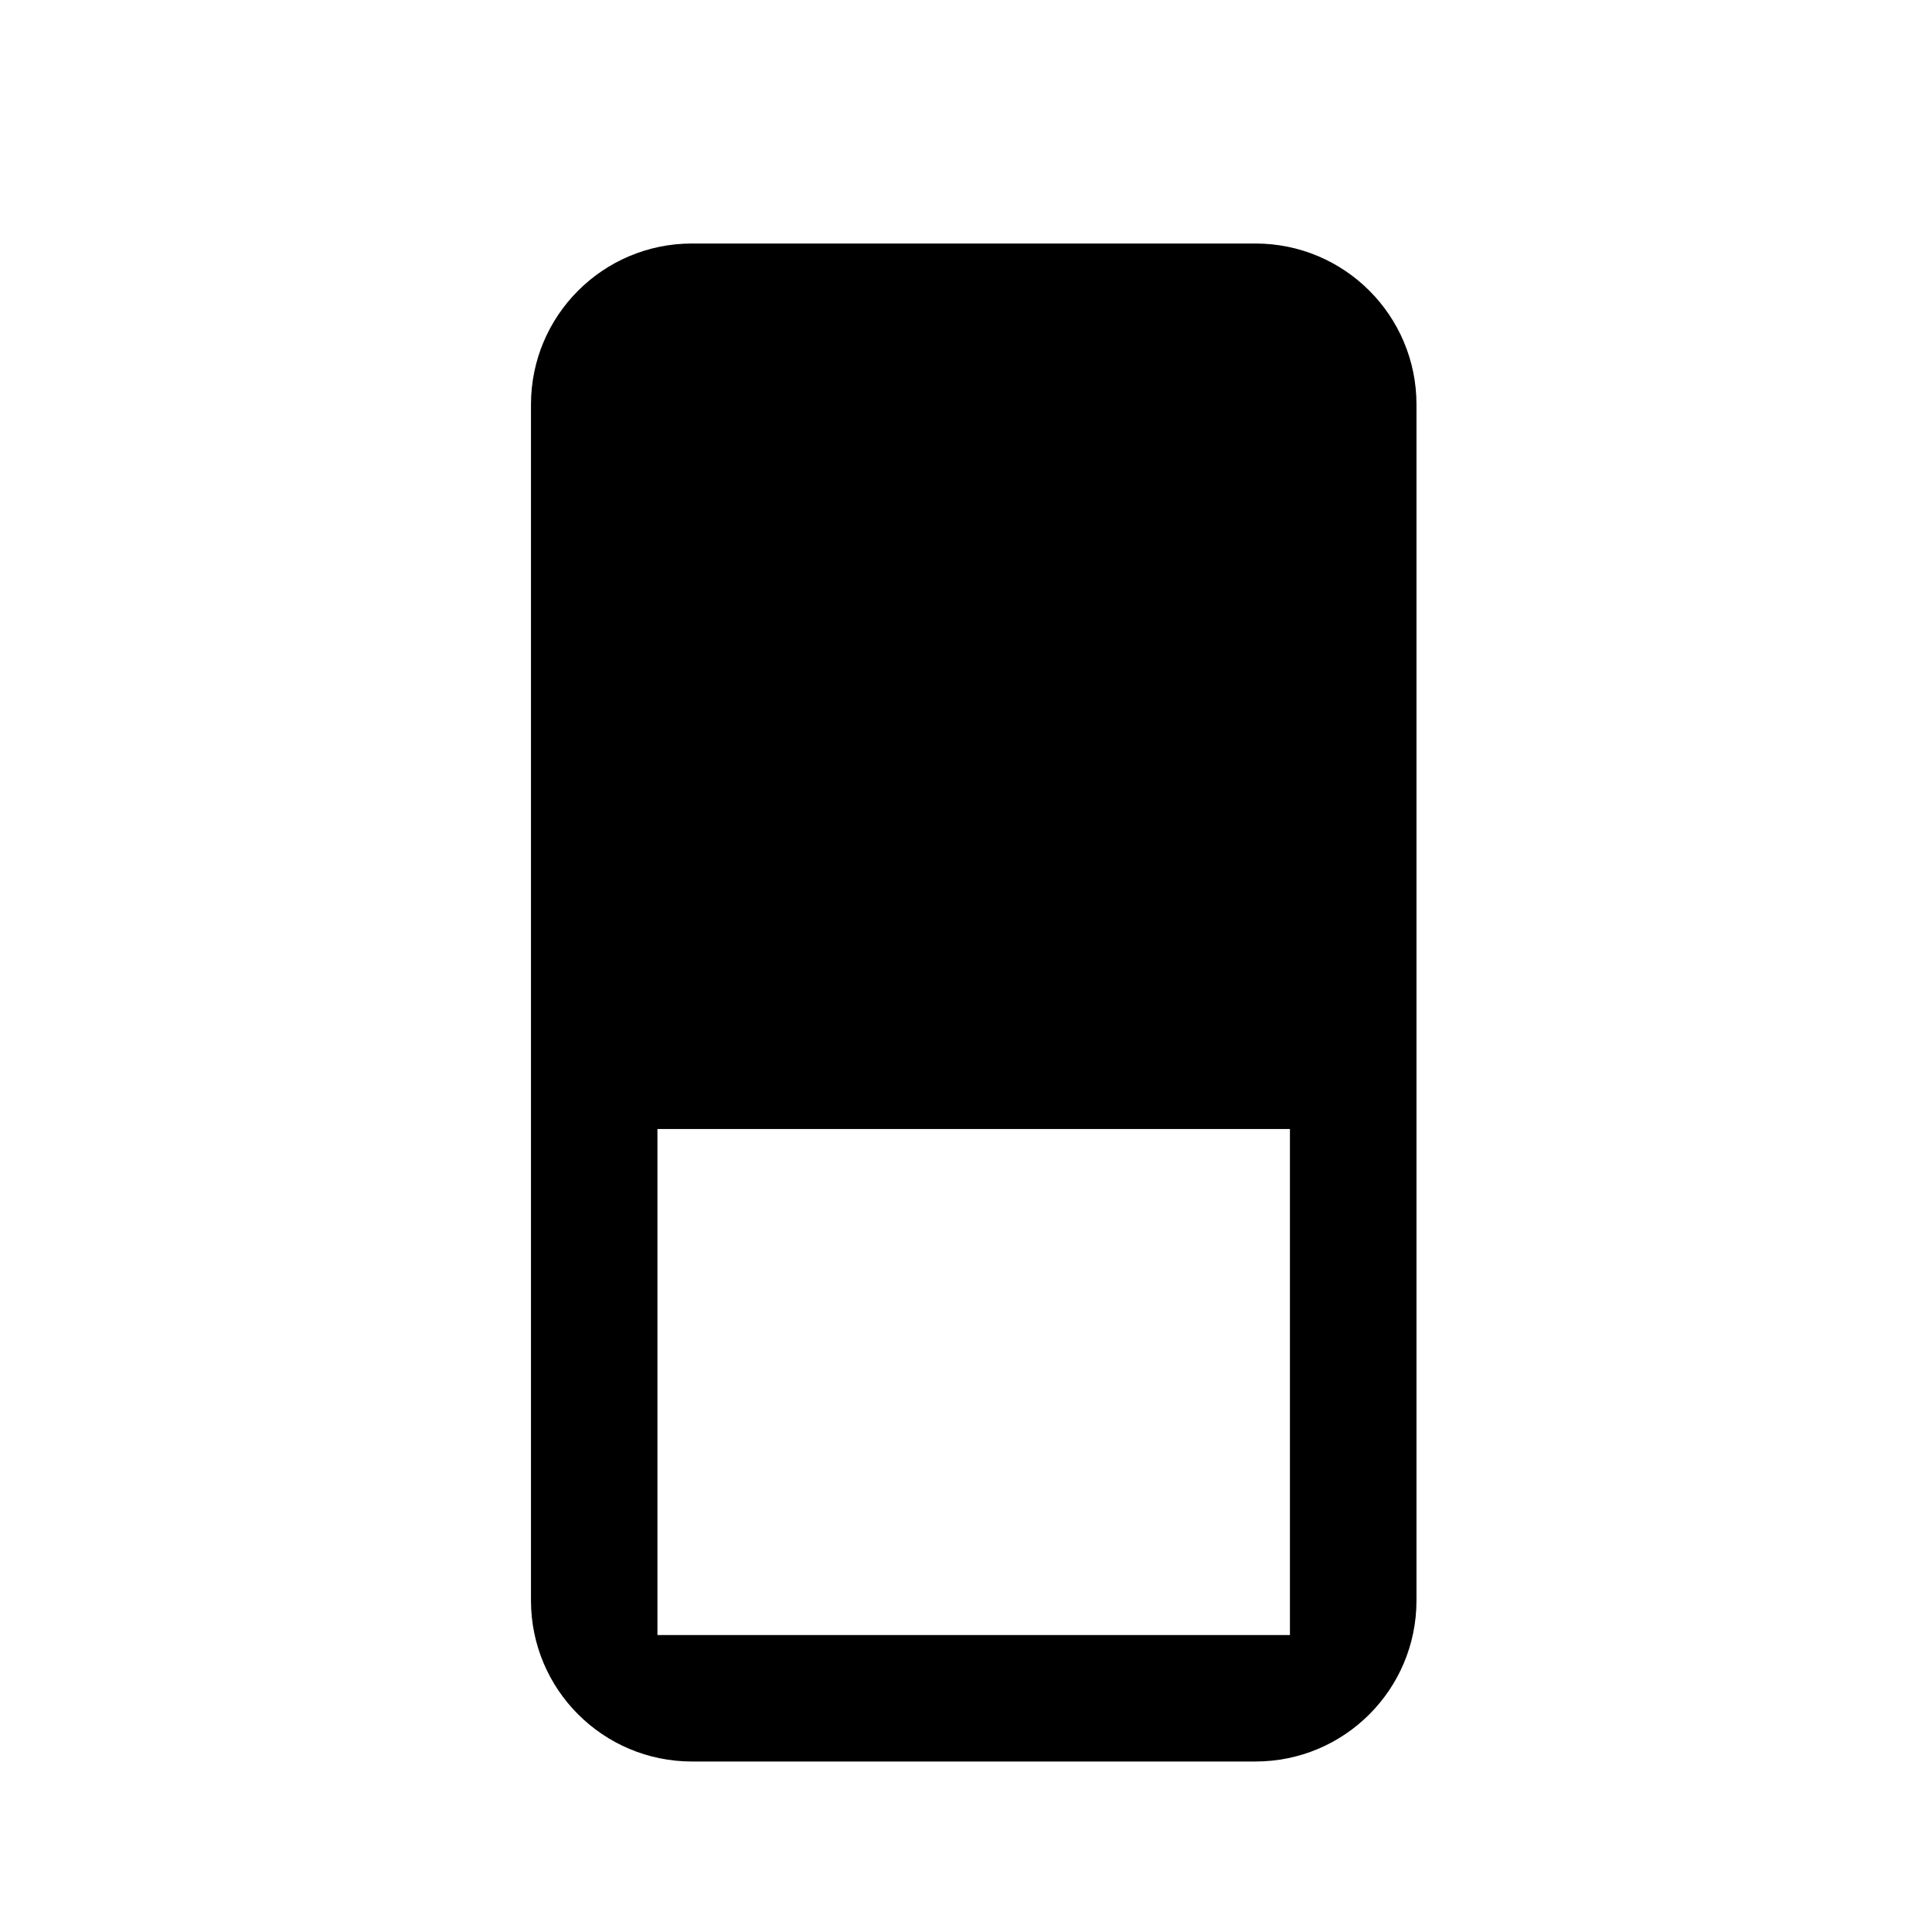
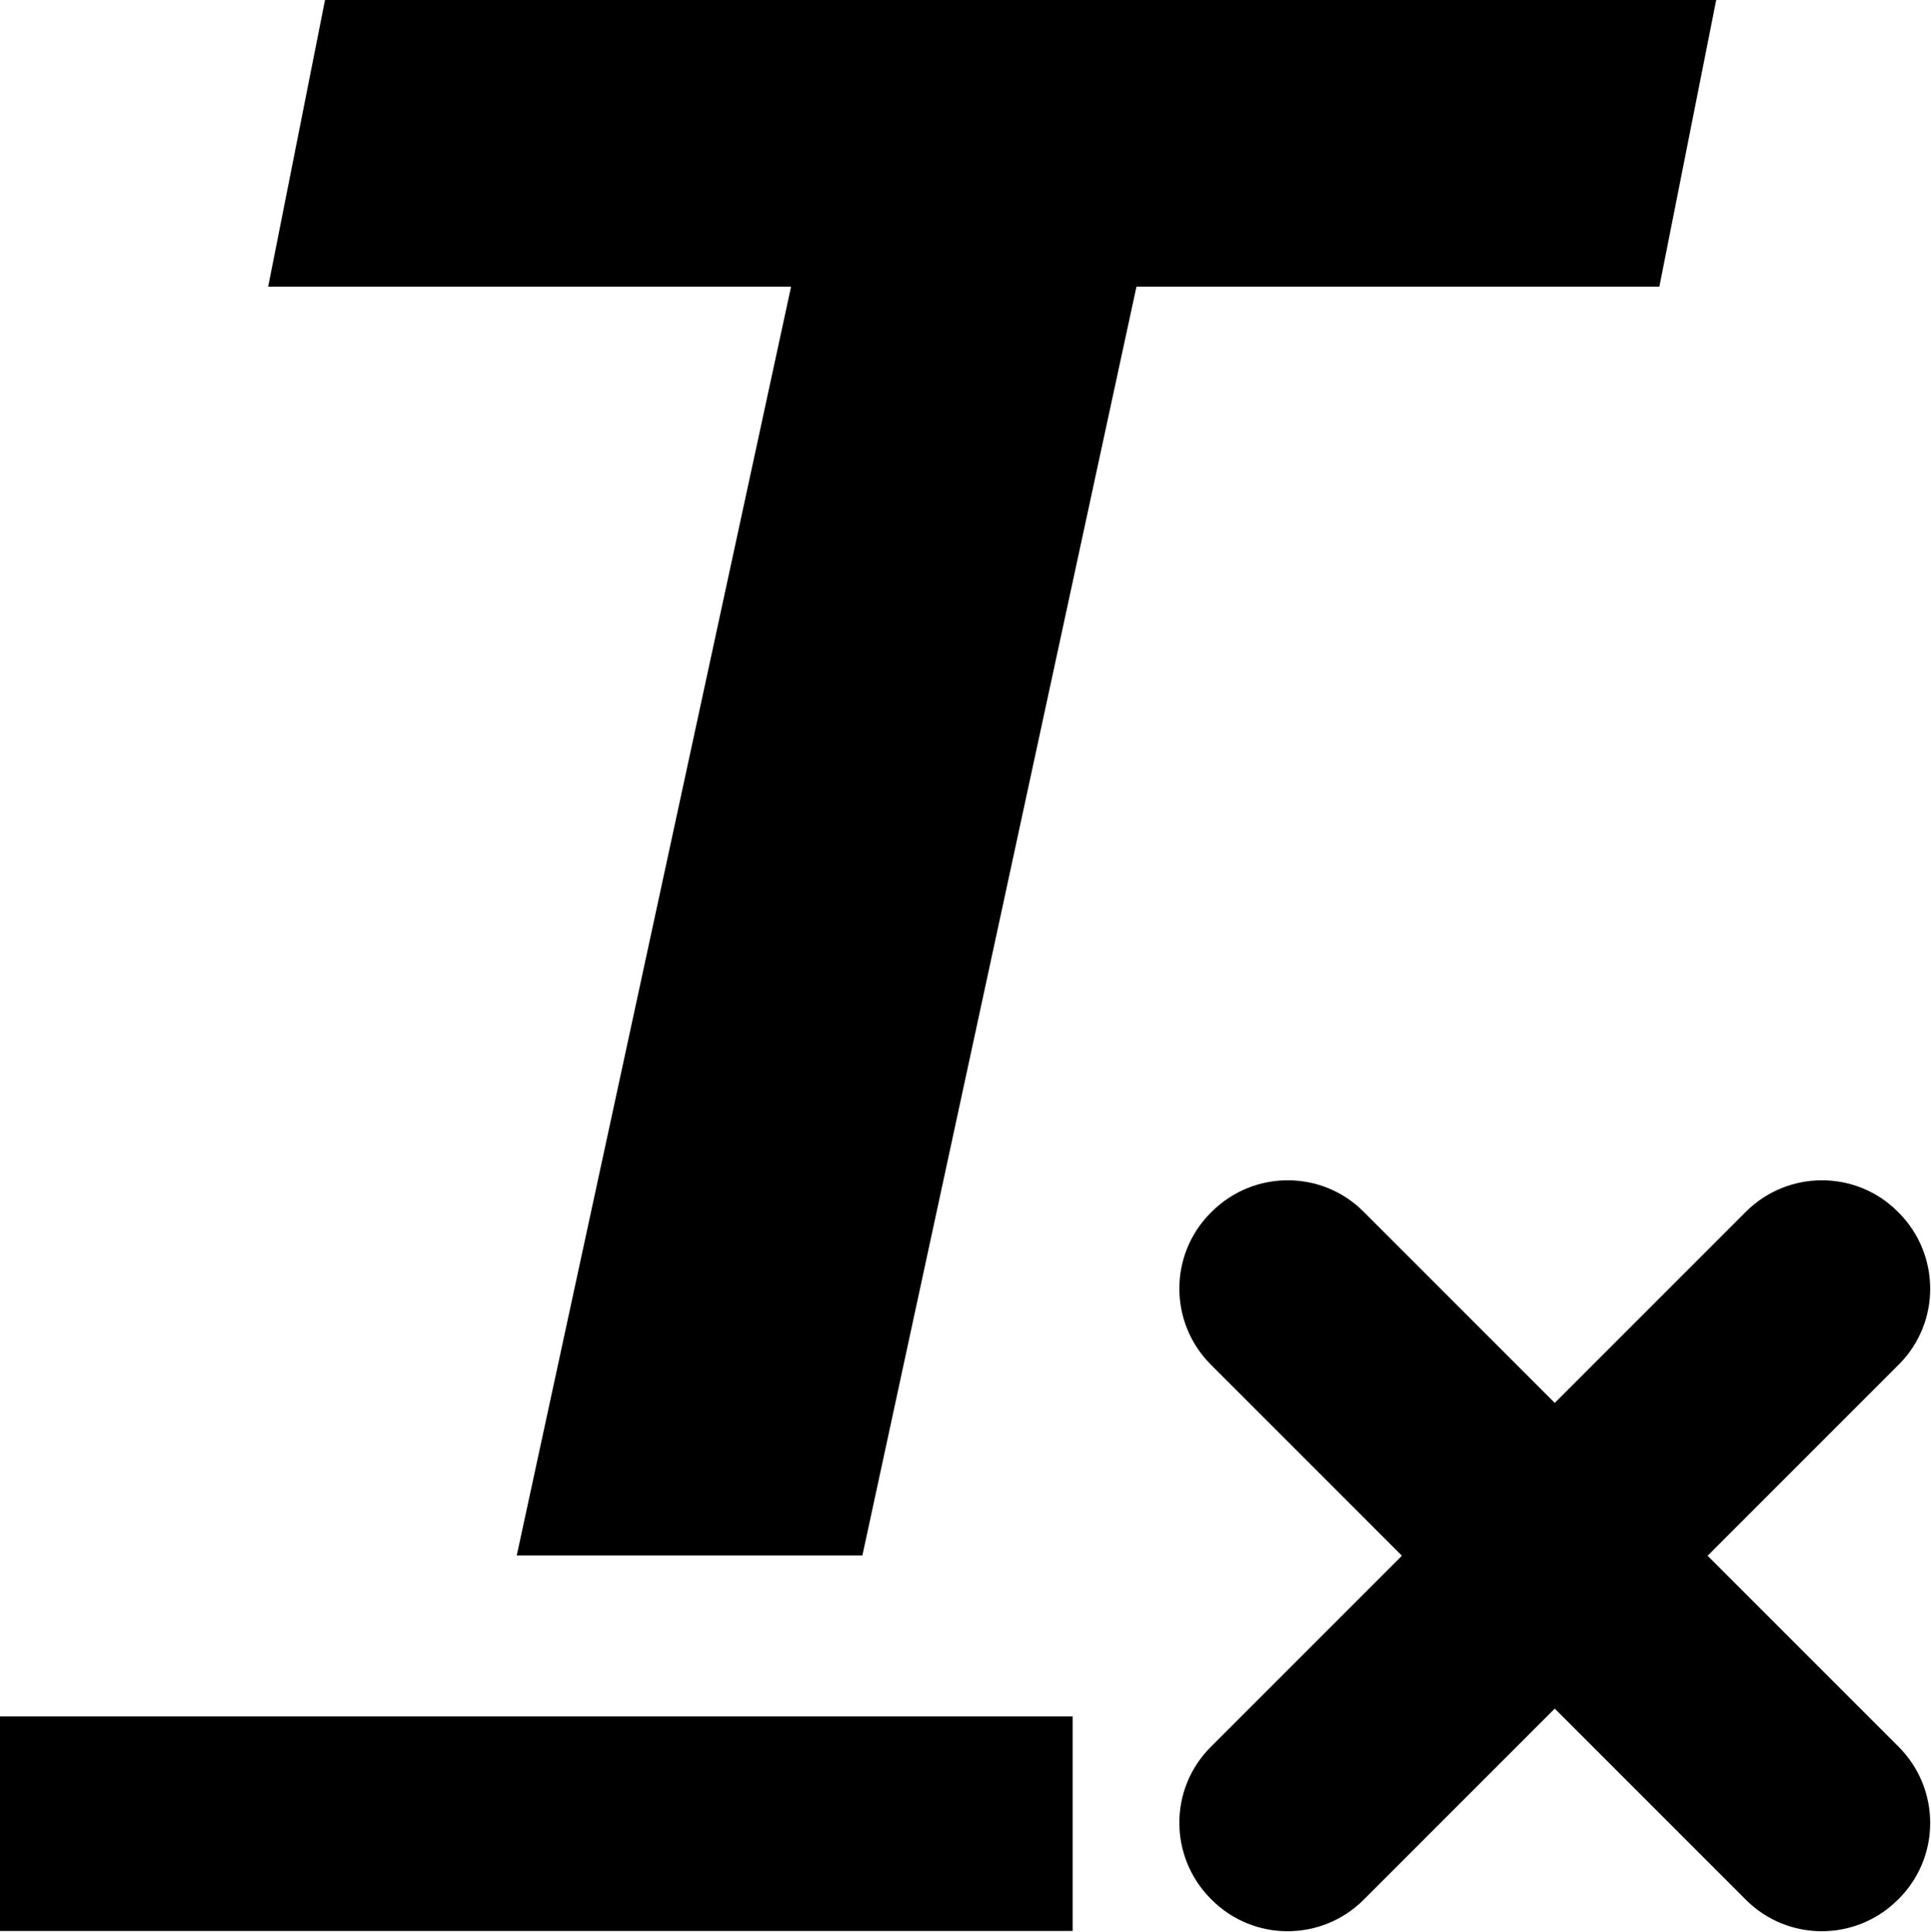
- <svg xmlns="http://www.w3.org/2000/svg" width="24" height="24">
-   <path fill-rule="evenodd" d="M8.596 3.025h7c1.105 0 2 .895 2 2v14.857c0 1.105-.895 2-2 2h-7c-1.105 0-2-.895-2-2v-14.857c0-1.105.895-2 2-2zm-.429 11v6.286h7.857v-6.286h-7.857z" />
+ <svg xmlns="http://www.w3.org/2000/svg" id="b" viewBox="0 0 72 72.01">
+   <defs>
+     <style>.d{fill:none;}.e{fill-rule:evenodd;}</style>
+   </defs>
+   <g id="c">
+     <rect y="64" width="40" height="8" />
+     <path d="M64,0l-2.12,10.69h-19.5l-10.22,47.31h-12.89L29.5,10.69H10L12.12,0h51.88Z" />
+     <path class="e" d="M63.68,58.01l7.13-7.13c1.56-1.56,1.56-4.09,0-5.66l-.04-.04c-1.56-1.56-4.09-1.56-5.66,0l-7.13,7.13-7.13-7.13c-1.56-1.56-4.09-1.56-5.66,0l-.04.04c-1.56,1.56-1.56,4.09,0,5.66l7.13,7.13-7.13,7.13c-1.56,1.56-1.56,4.09,0,5.66l.04.04c1.56,1.56,4.09,1.56,5.66,0l7.13-7.13,7.13,7.13c1.56,1.56,4.09,1.56,5.66,0l.04-.04c1.56-1.56,1.56-4.09,0-5.66l-7.13-7.13Z" />
+     <rect class="d" width="72" height="72" />
+   </g>
</svg>
